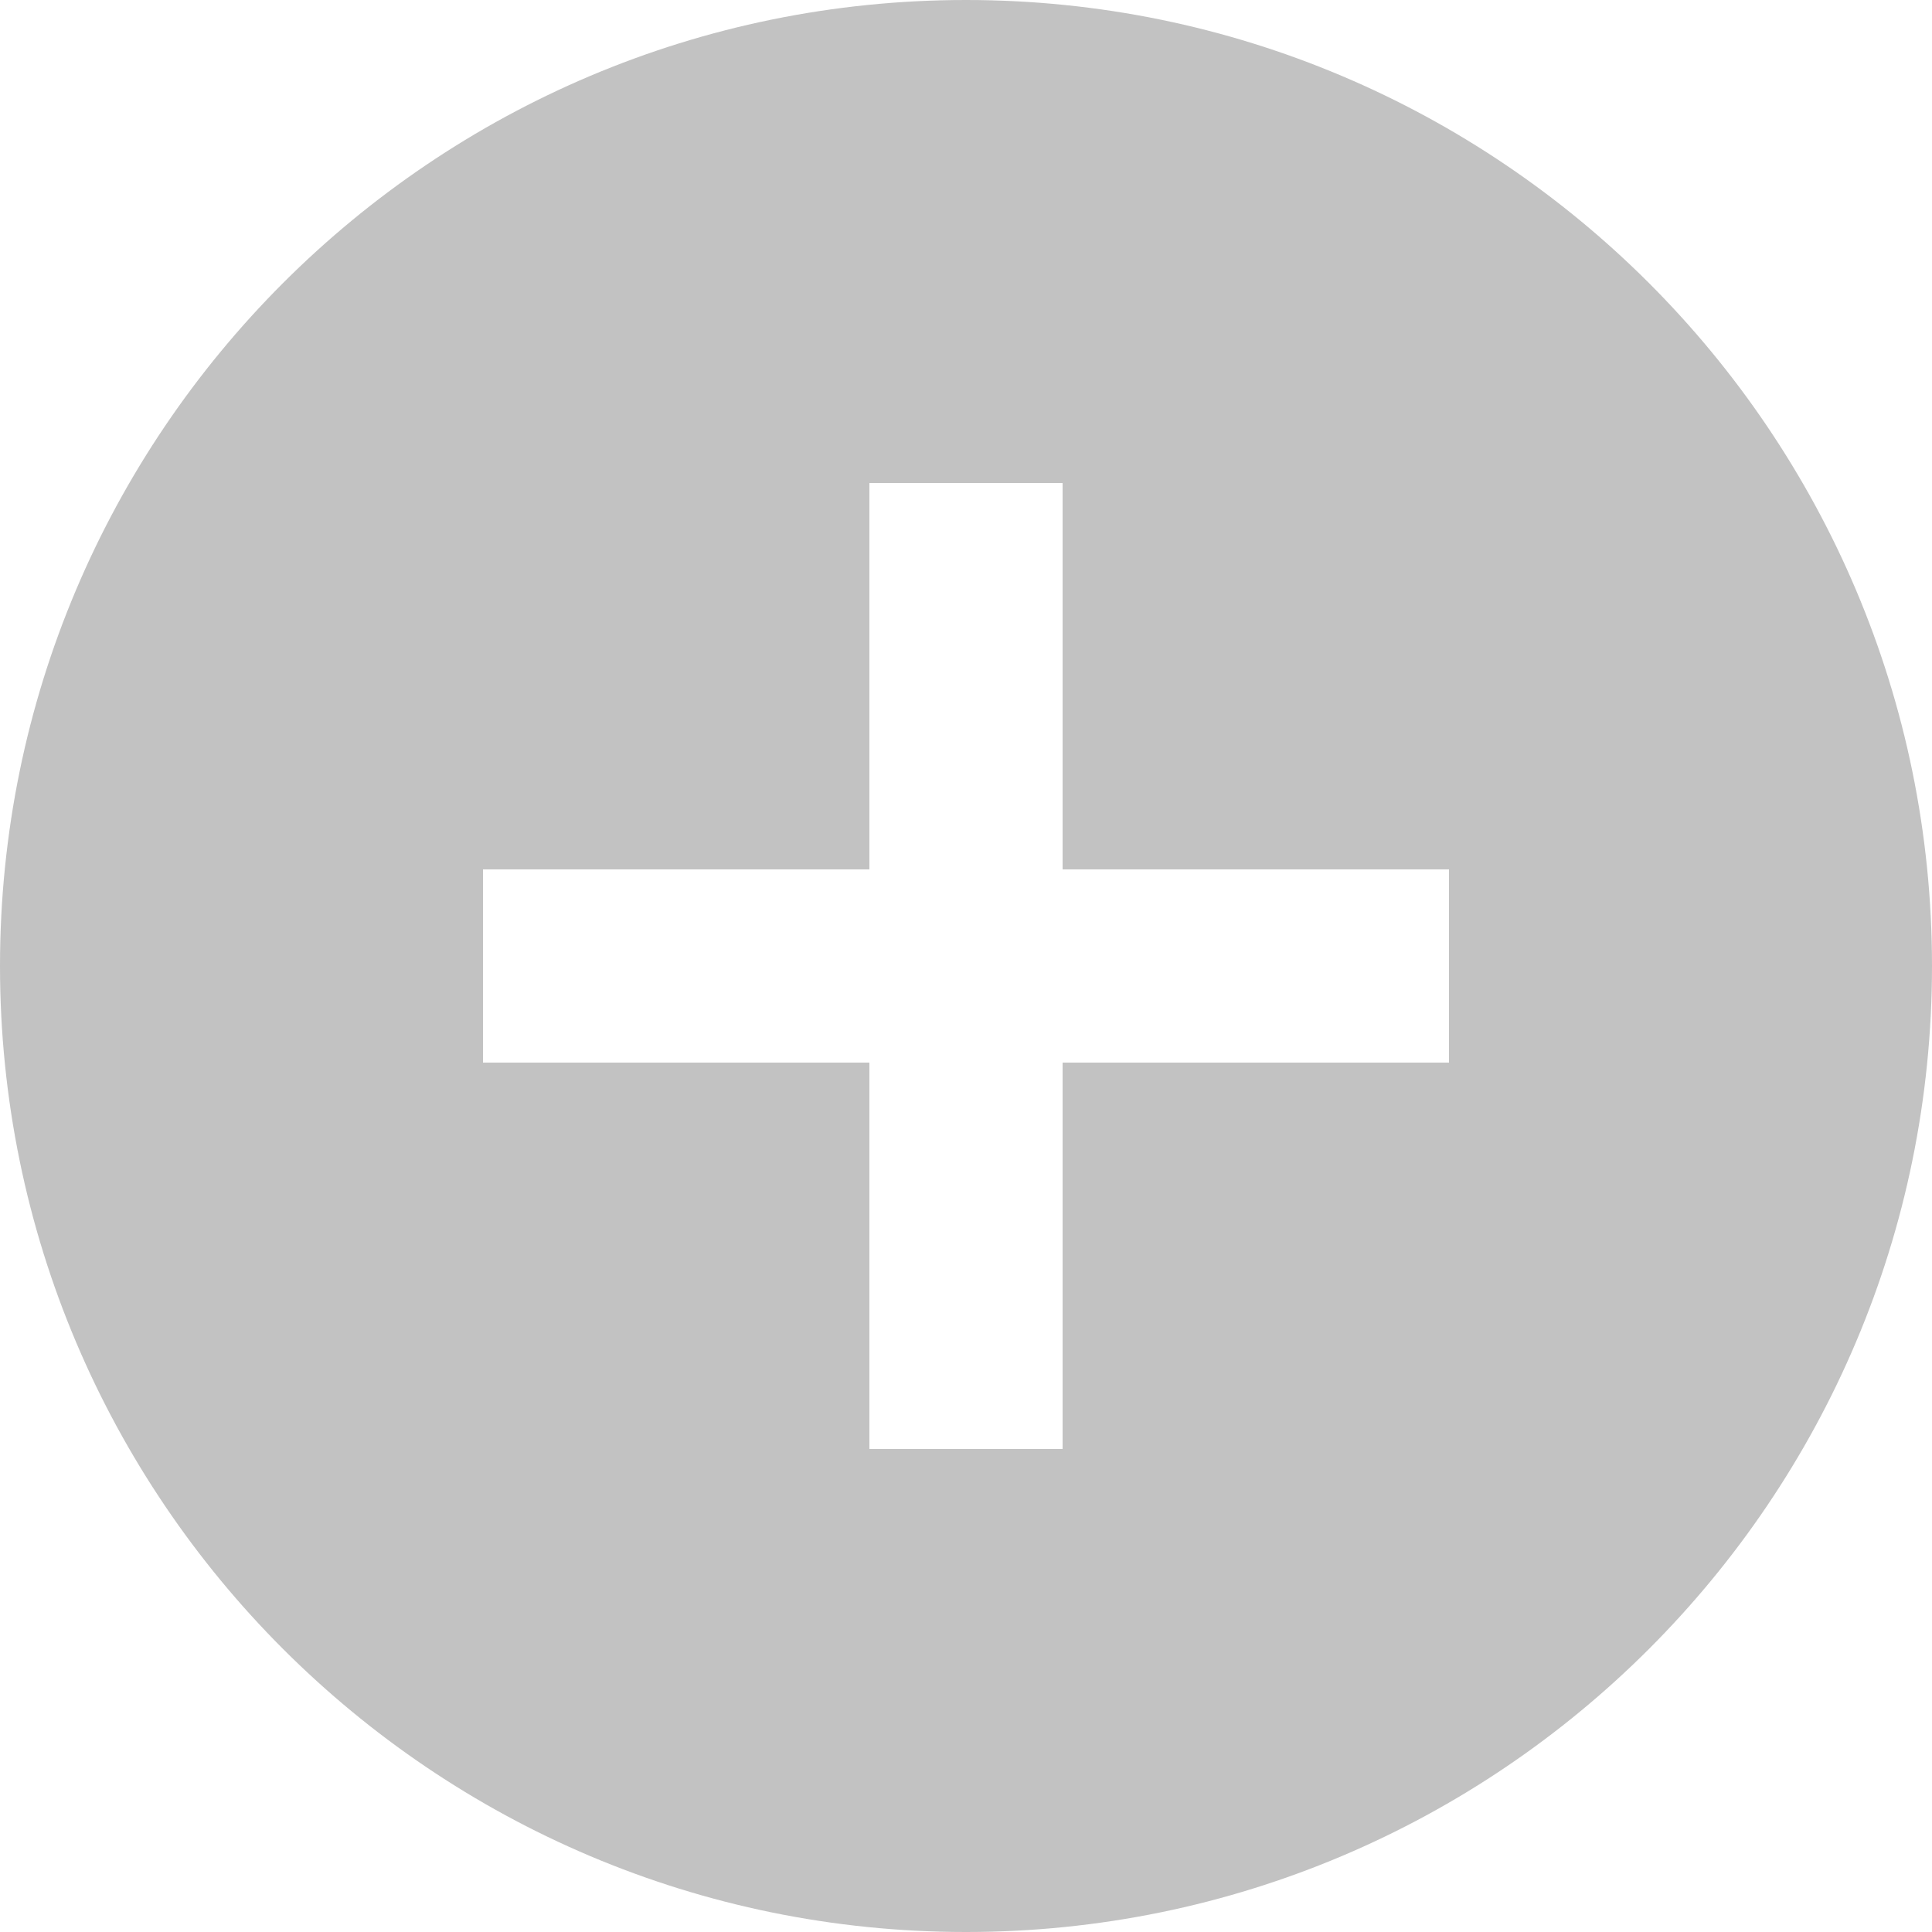
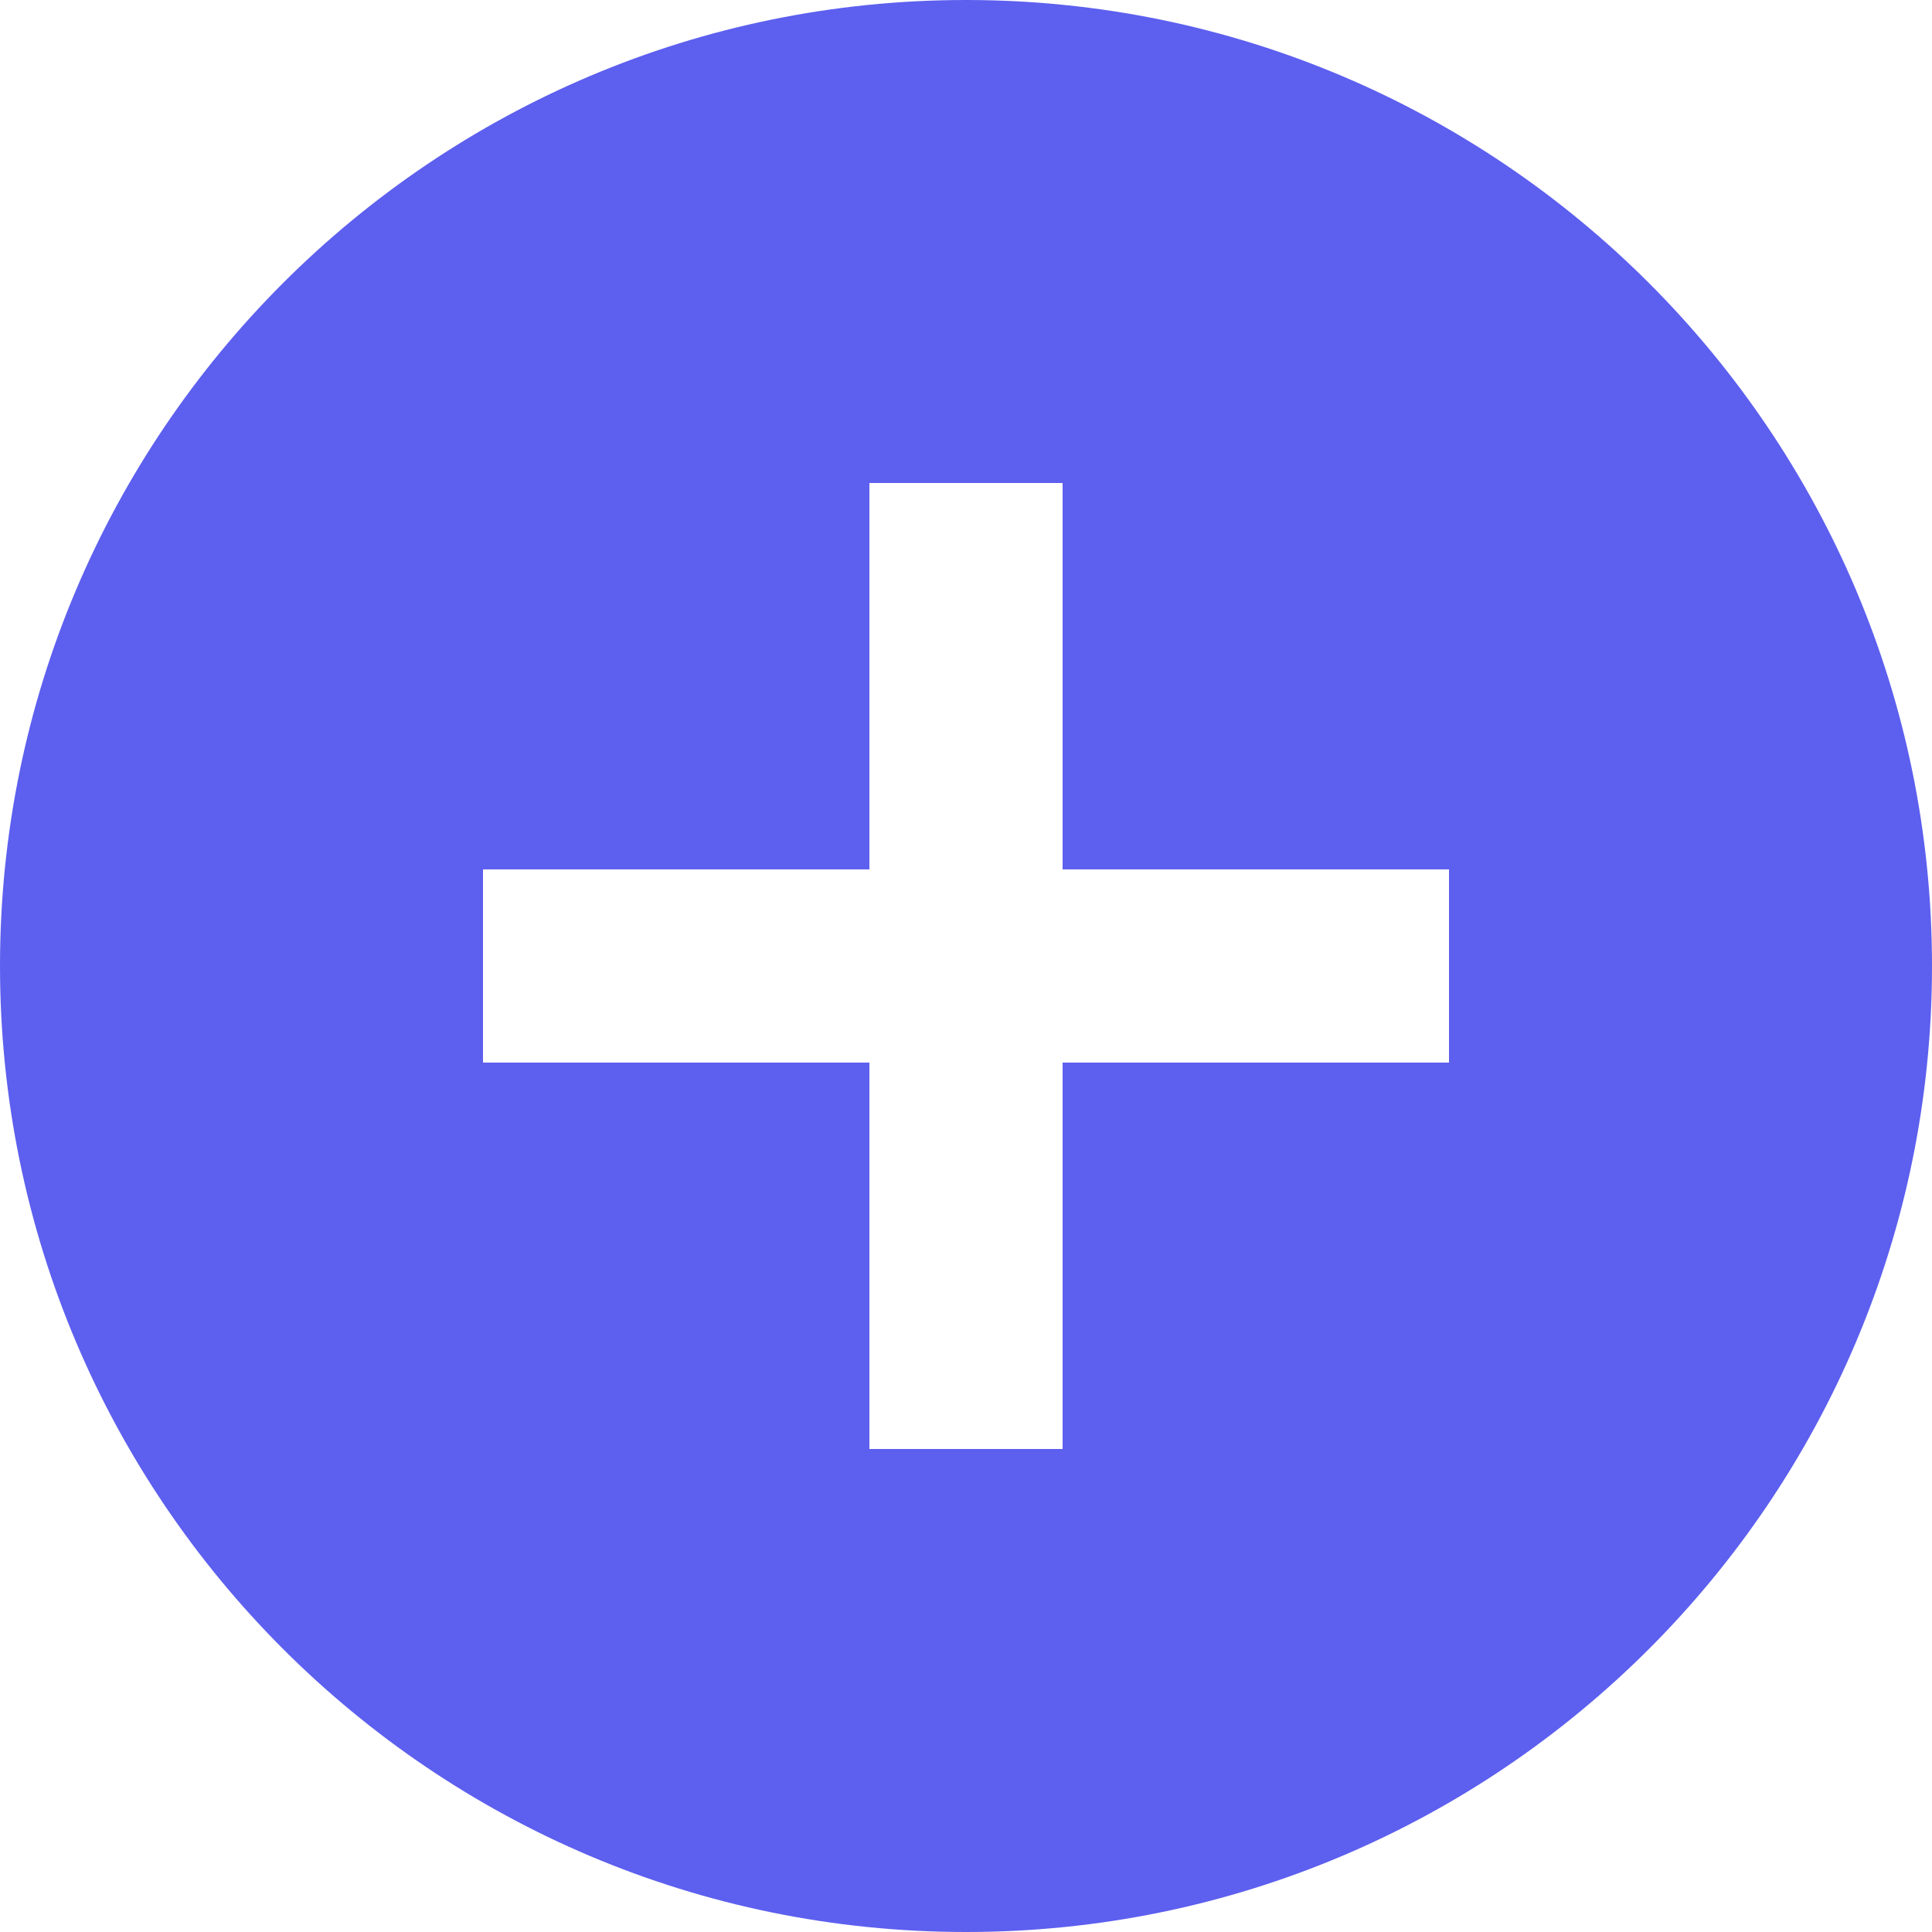
<svg xmlns="http://www.w3.org/2000/svg" width="20" height="20" viewBox="0 0 20 20" fill="none">
-   <path d="M10 0C4.48 0 0 4.48 0 10C0 15.52 4.48 20 10 20C15.52 20 20 15.52 20 10C20 4.48 15.52 0 10 0ZM15 11H11V15H9V11H5V9H9V5H11V9H15V11Z" fill="#323232" fill-opacity="0.3" />
+   <path d="M10 0C4.48 0 0 4.48 0 10C0 15.52 4.48 20 10 20C15.52 20 20 15.52 20 10C20 4.48 15.52 0 10 0ZM15 11H11V15H9V11H5V9H9V5H11V9H15V11Z" fill="#5D5FEF" />
</svg>
